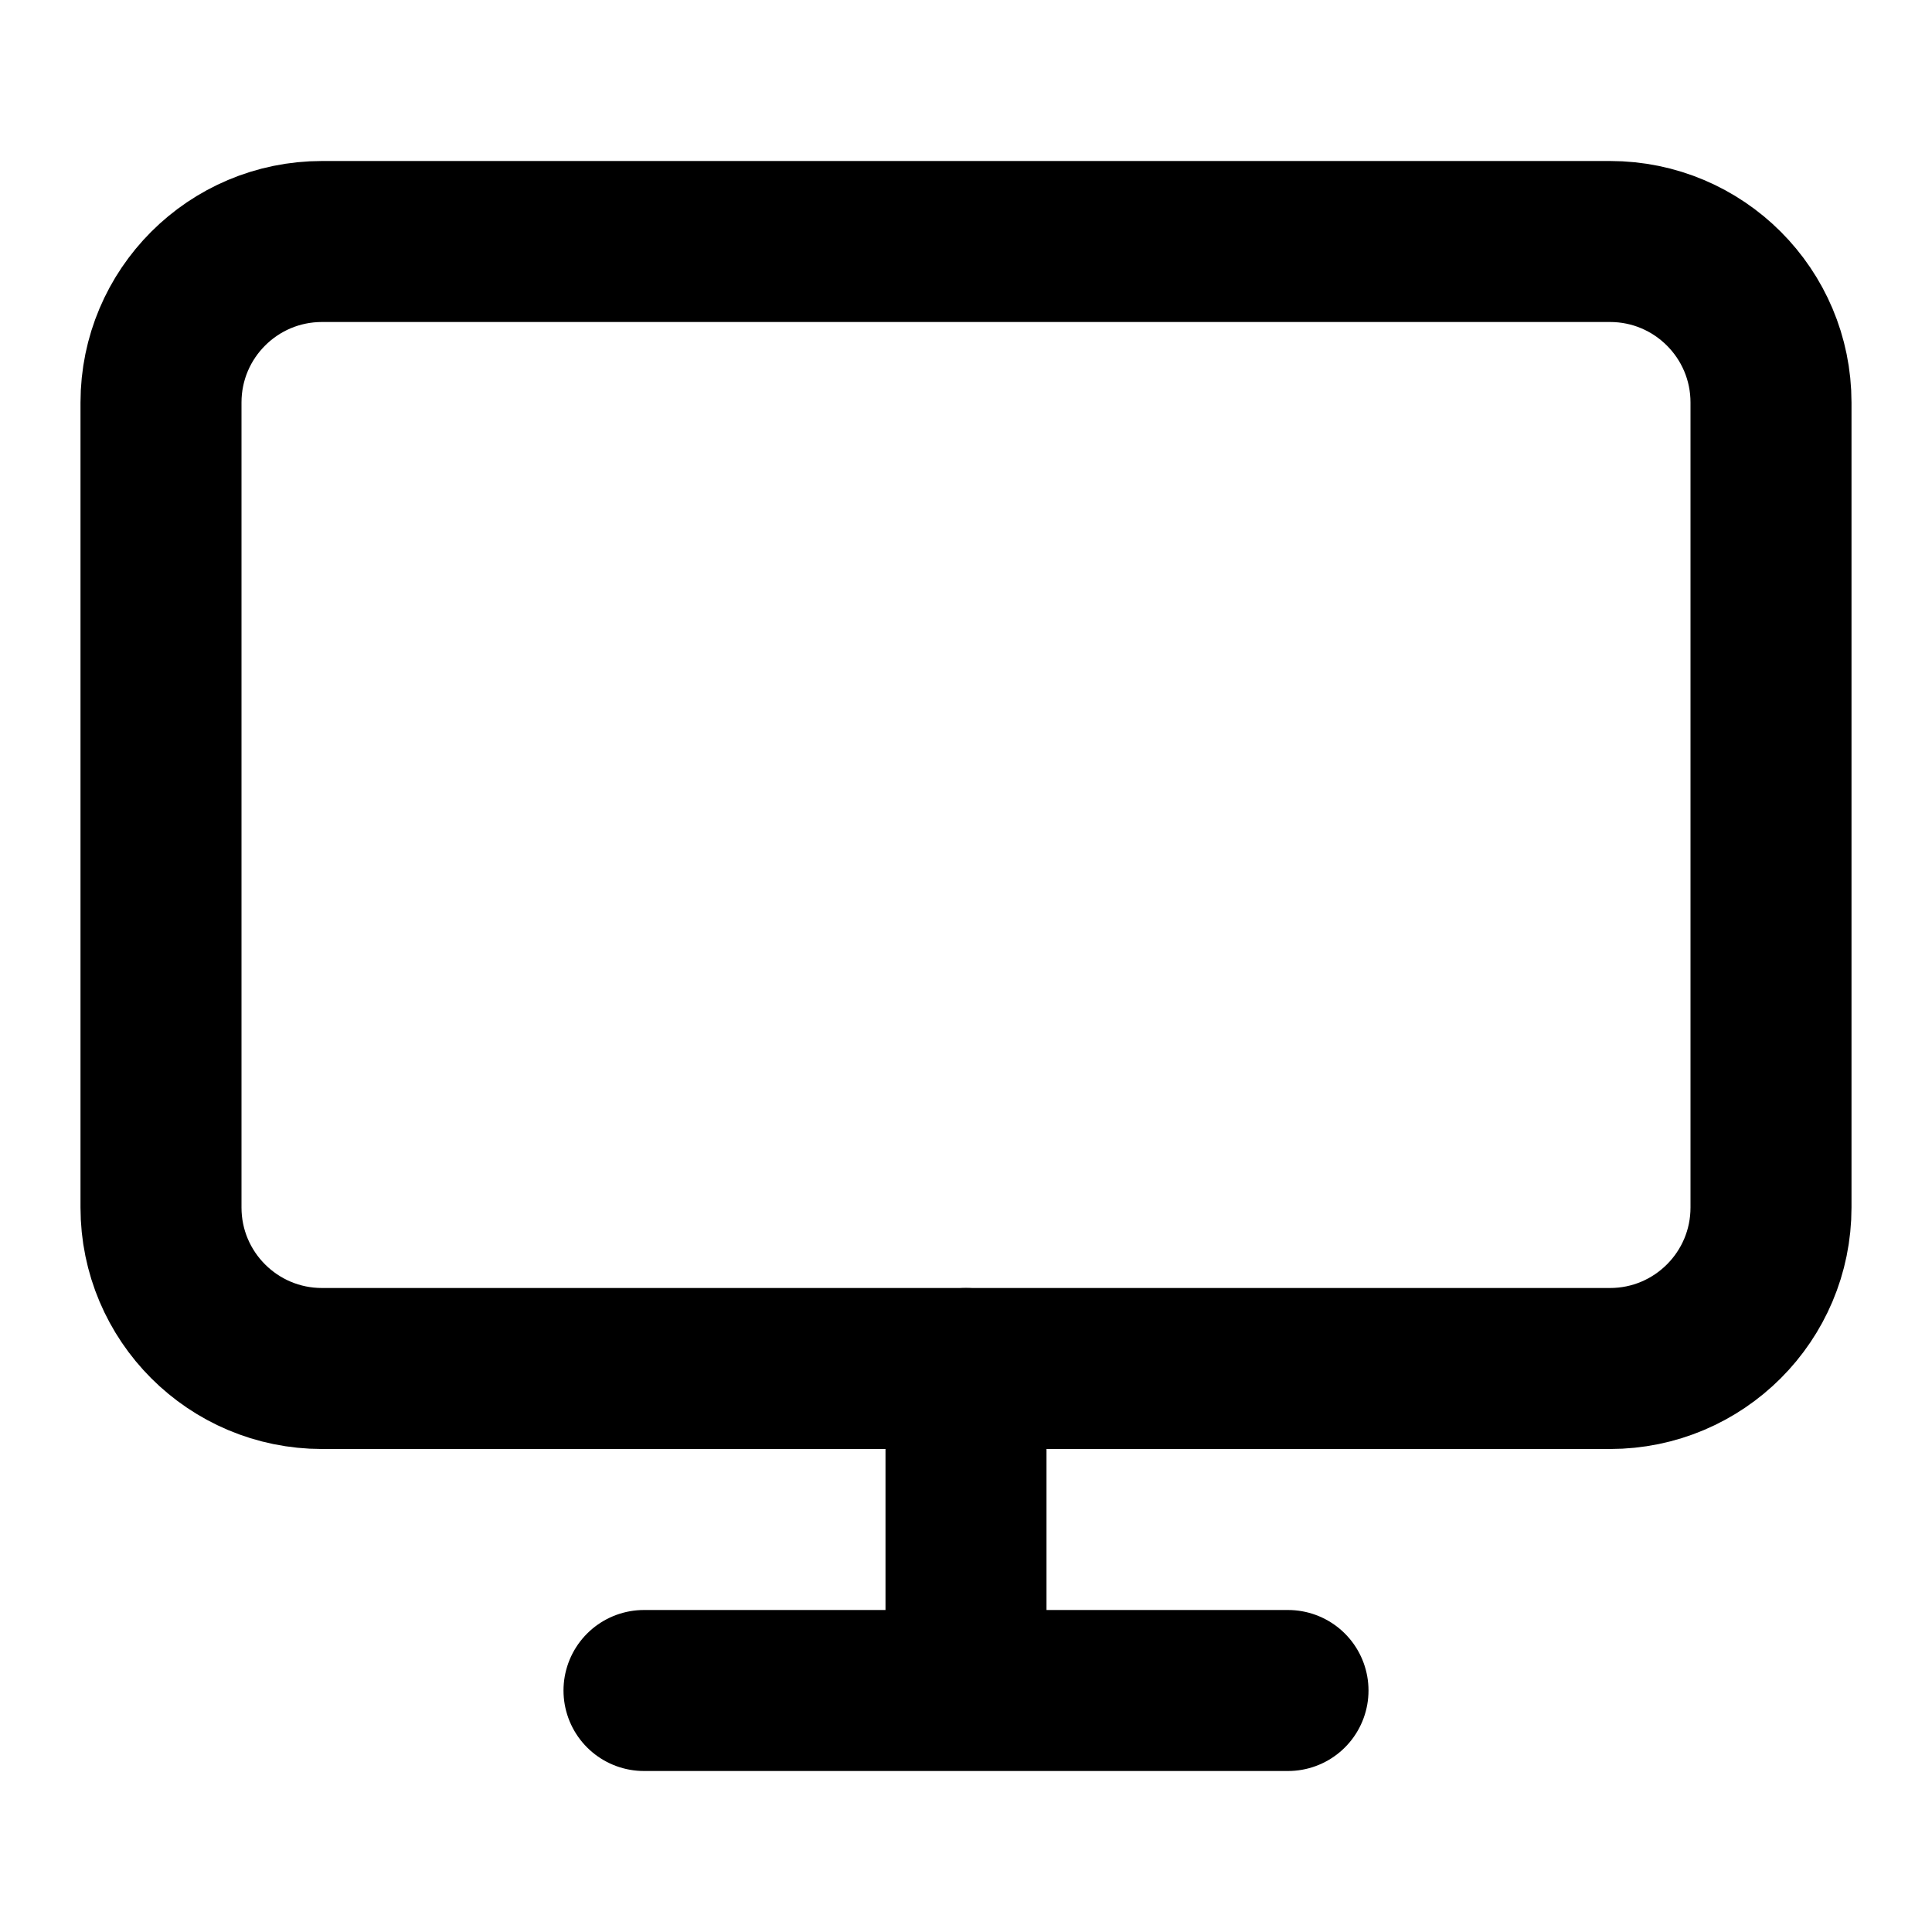
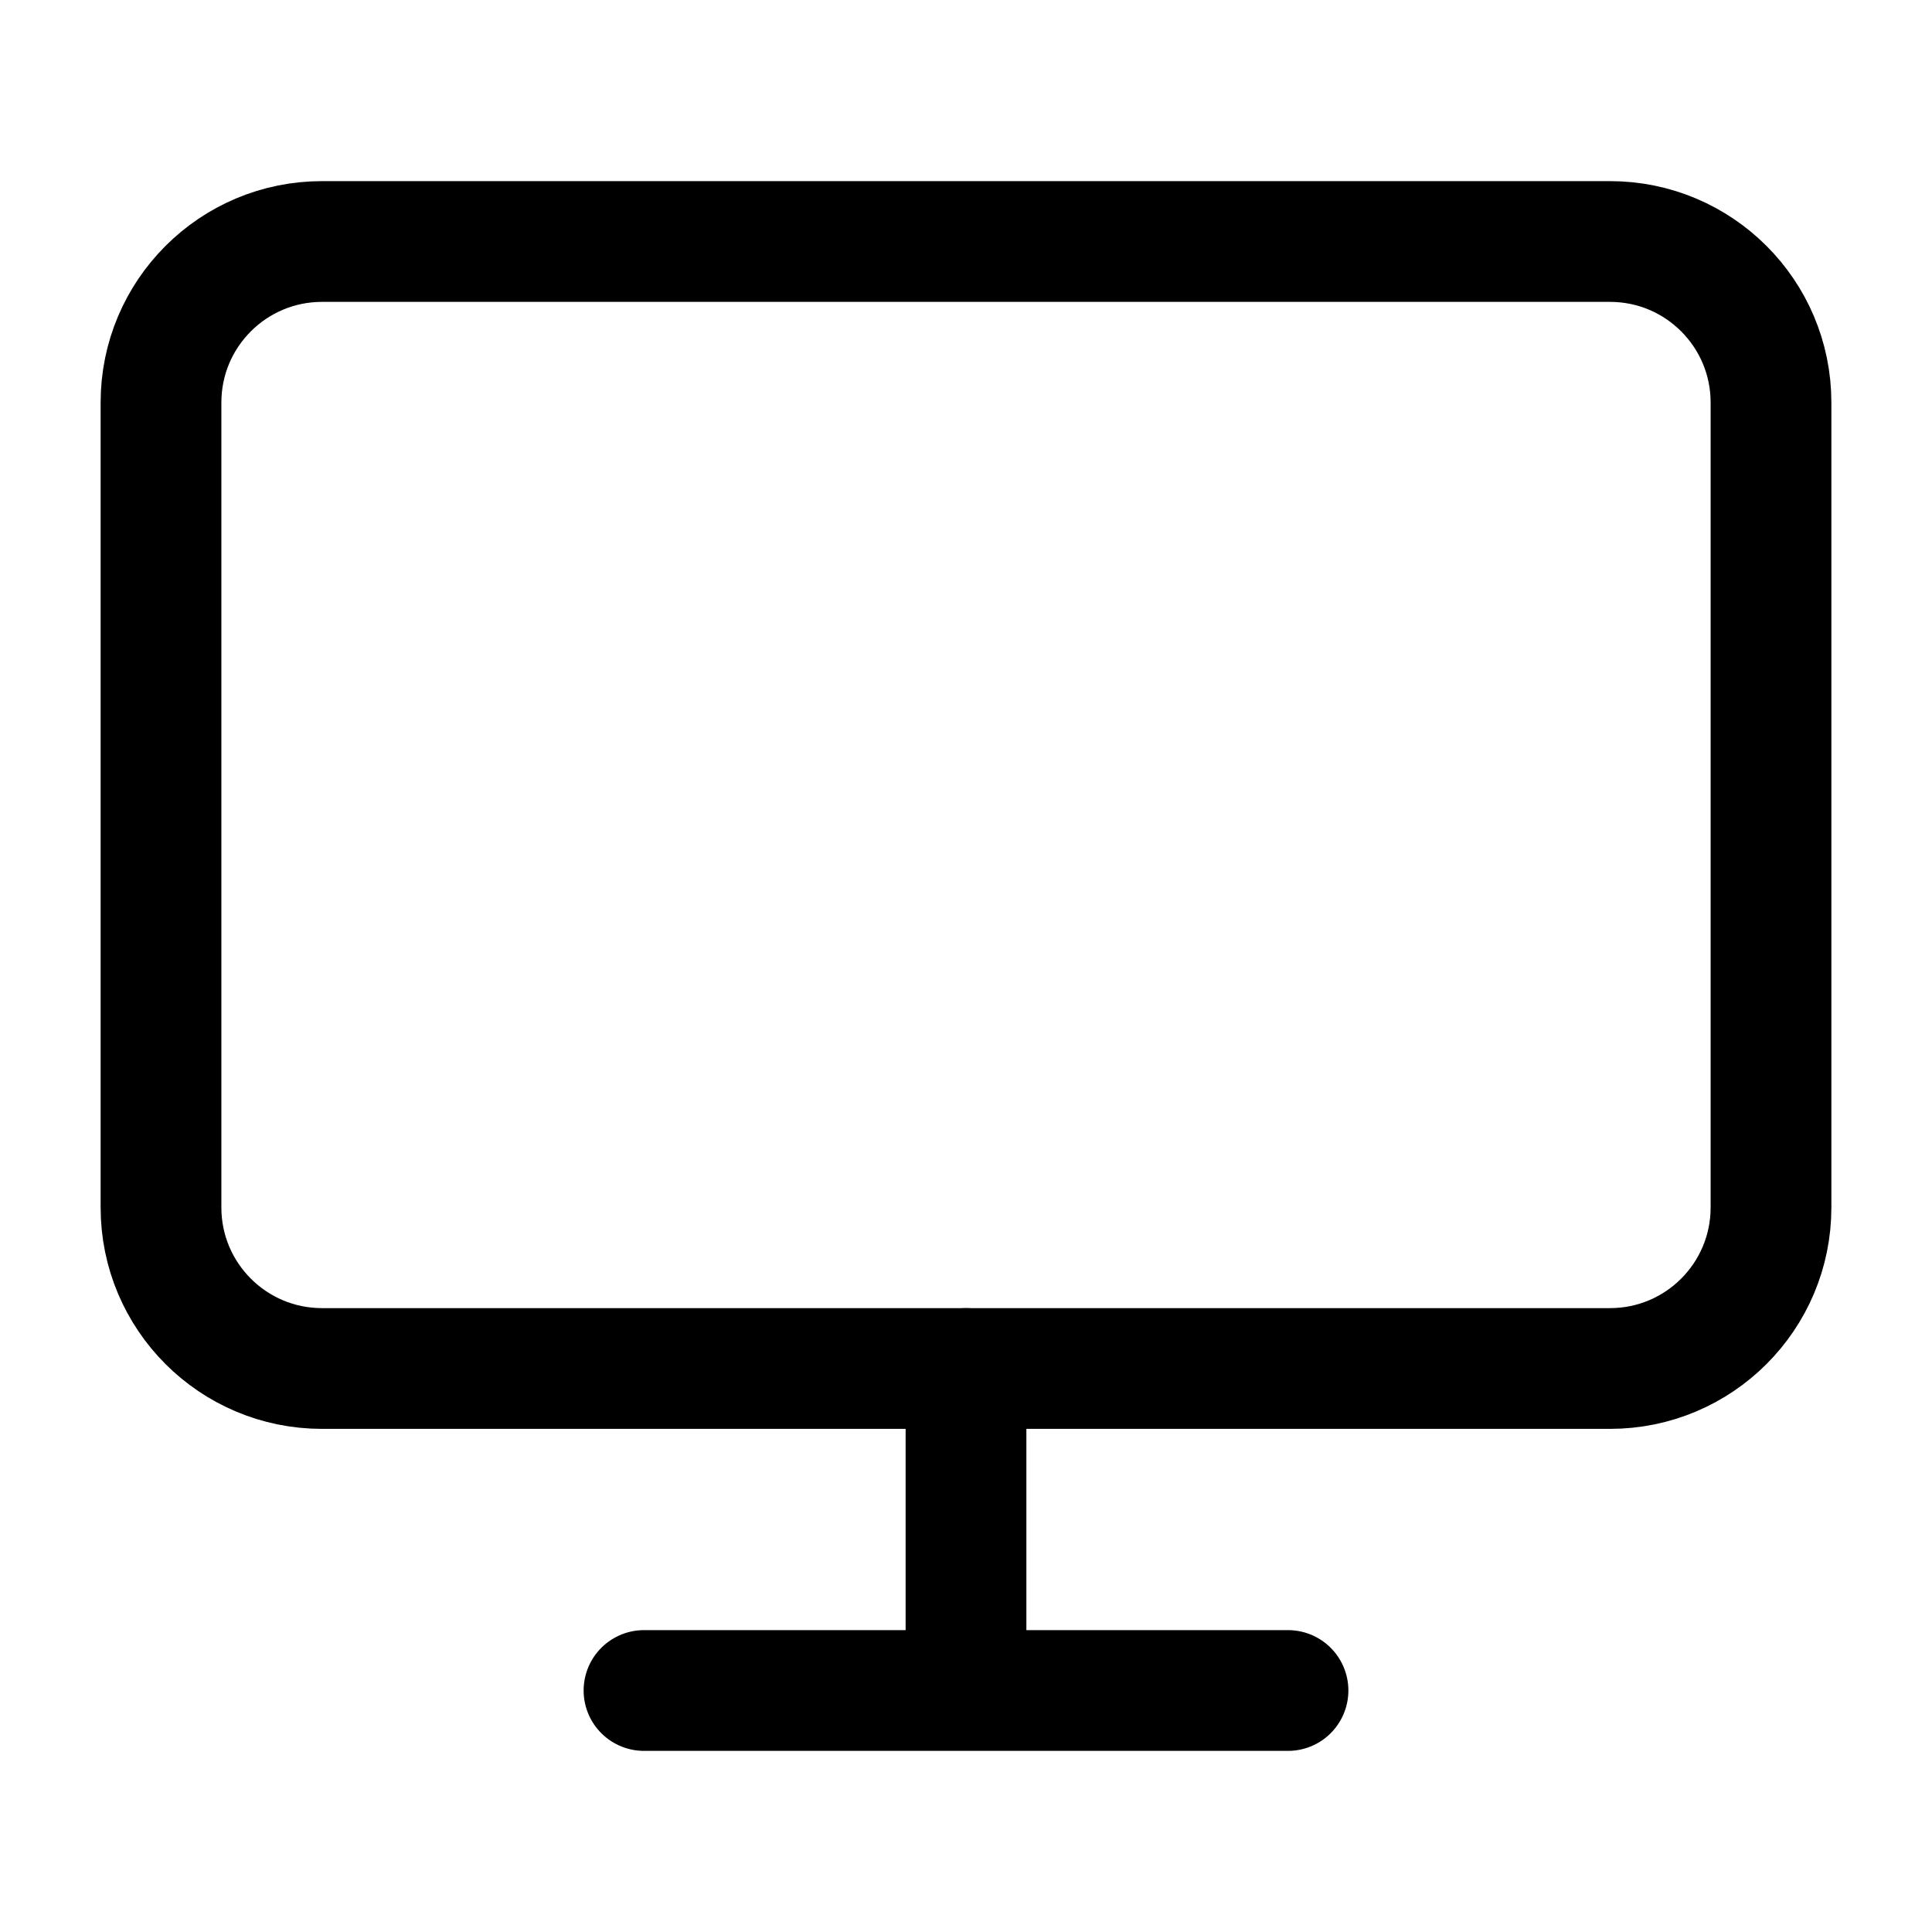
- <svg xmlns="http://www.w3.org/2000/svg" class="" viewBox="0 0 24 24" fill="none" stroke="currentColor" stroke-width="2" aria-hidden="true">
+ <svg xmlns="http://www.w3.org/2000/svg" class="" viewBox="0 0 24 24" fill="none" stroke="currentColor" stroke-width="1.5" aria-hidden="true">
  <rect x="2" y="3" width="20" height="14" rx="2" />
  <path stroke-linecap="round" d="M8 21h8M12 17v4" />
</svg>
